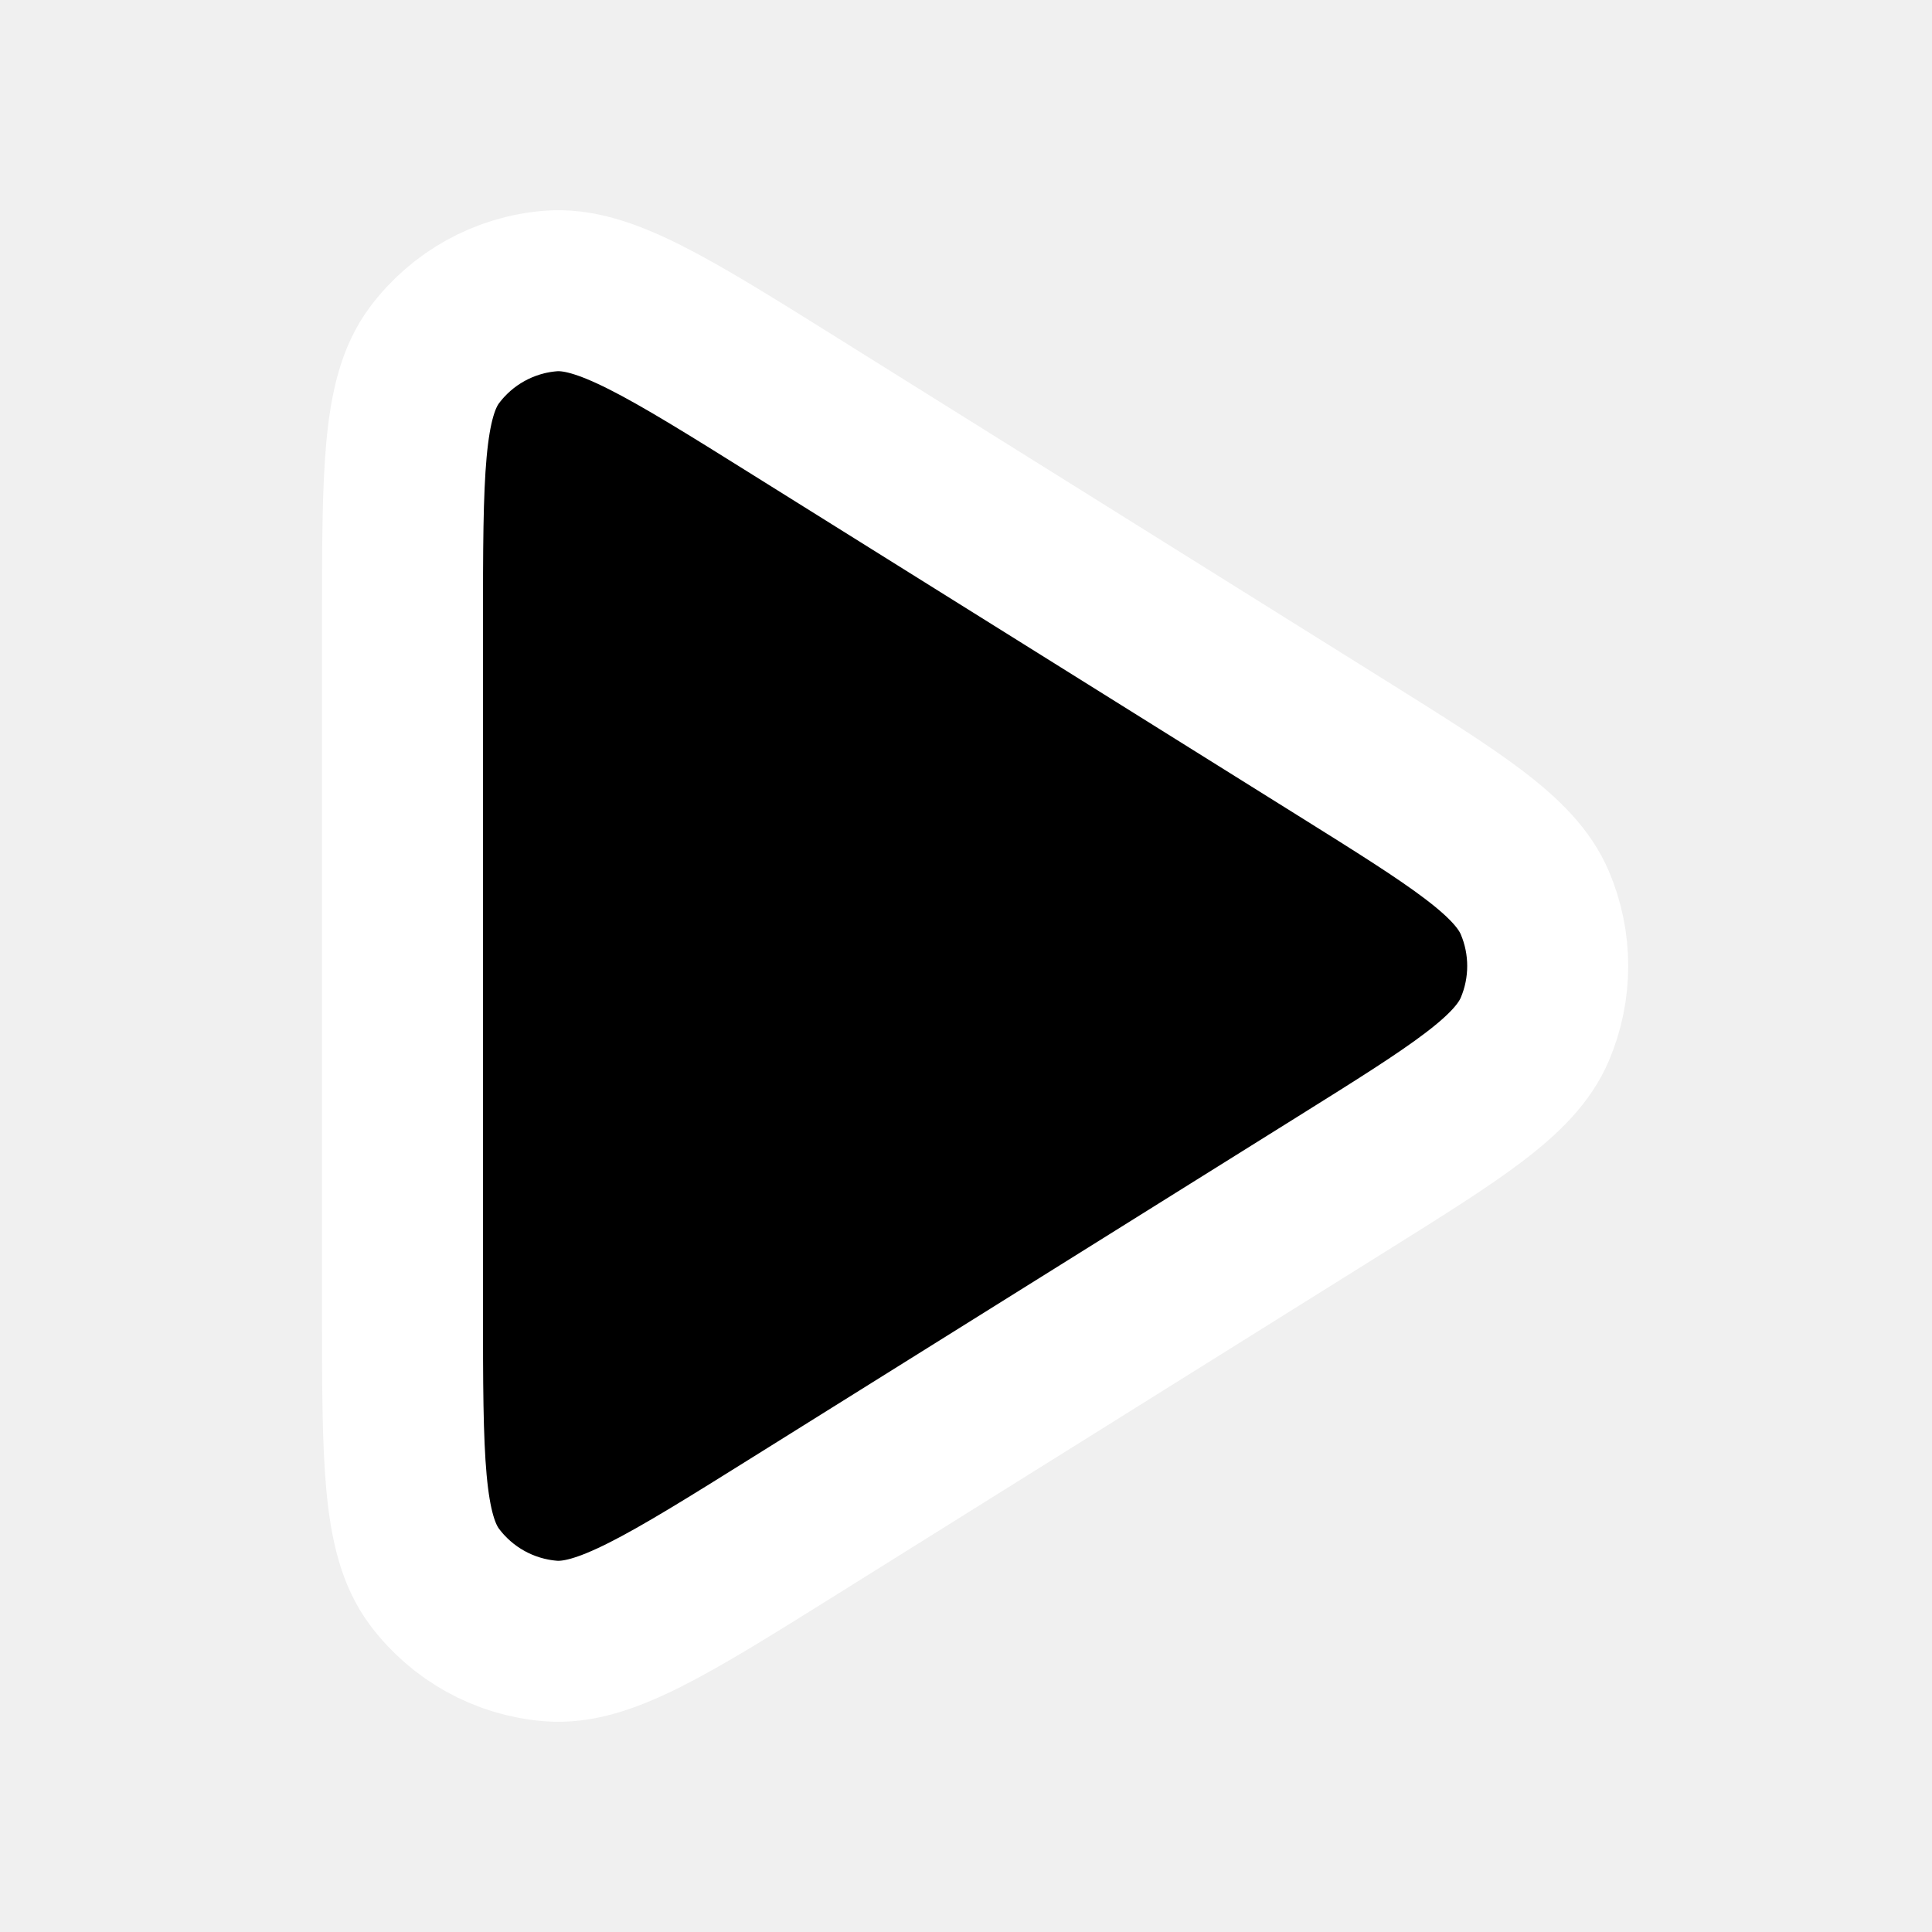
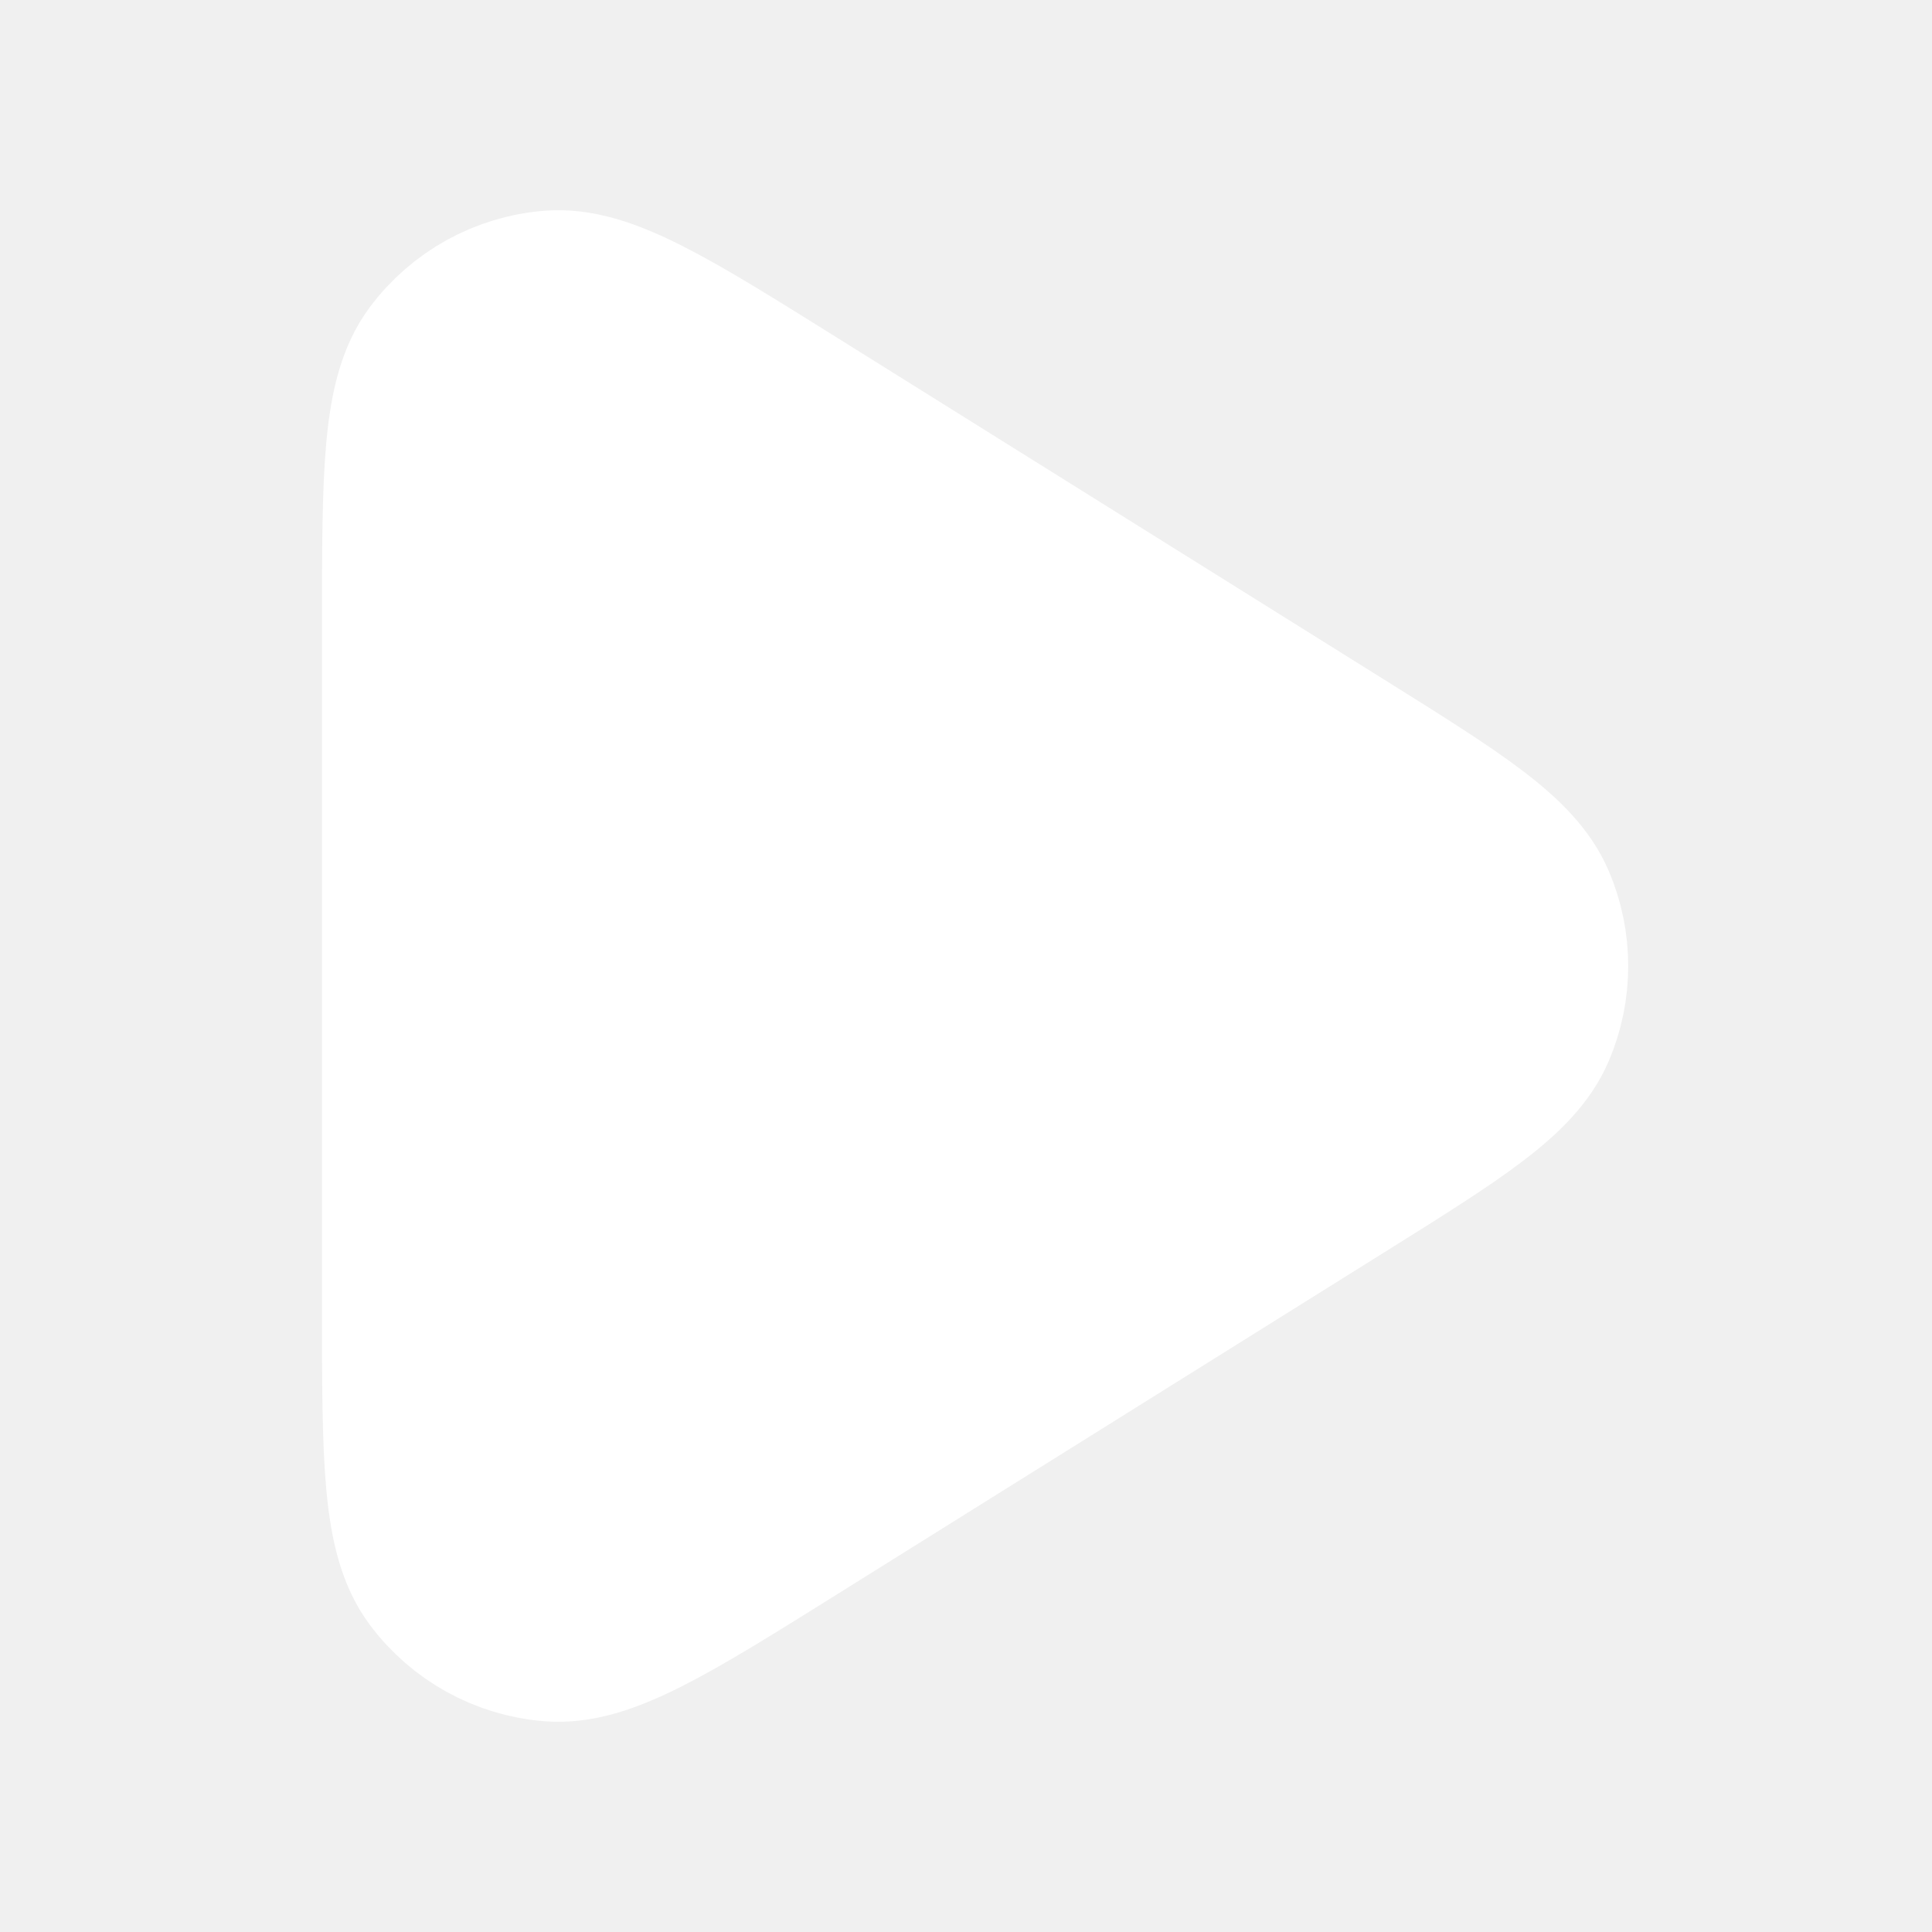
- <svg xmlns="http://www.w3.org/2000/svg" viewBox="0 0 24 24">
+ <svg xmlns="http://www.w3.org/2000/svg" fill="#FFF" viewBox="0 0 24 24">
  <path d="M16.658 9.286C18.098 10.186 18.818 10.636 19.065 11.212C19.28 11.715 19.28 12.285 19.065 12.788C18.818 13.364 18.098 13.814 16.658 14.714L9.896 18.94C8.298 19.939 7.499 20.438 6.84 20.385C6.265 20.339 5.738 20.047 5.394 19.584C5 19.053 5 18.111 5 16.226V7.774C5 5.889 5 4.947 5.394 4.416C5.738 3.953 6.265 3.661 6.84 3.615C7.499 3.562 8.298 4.061 9.896 5.06L16.658 9.286Z" stroke="#FFFFFF" stroke-width="2" stroke-linejoin="round" />
</svg>
